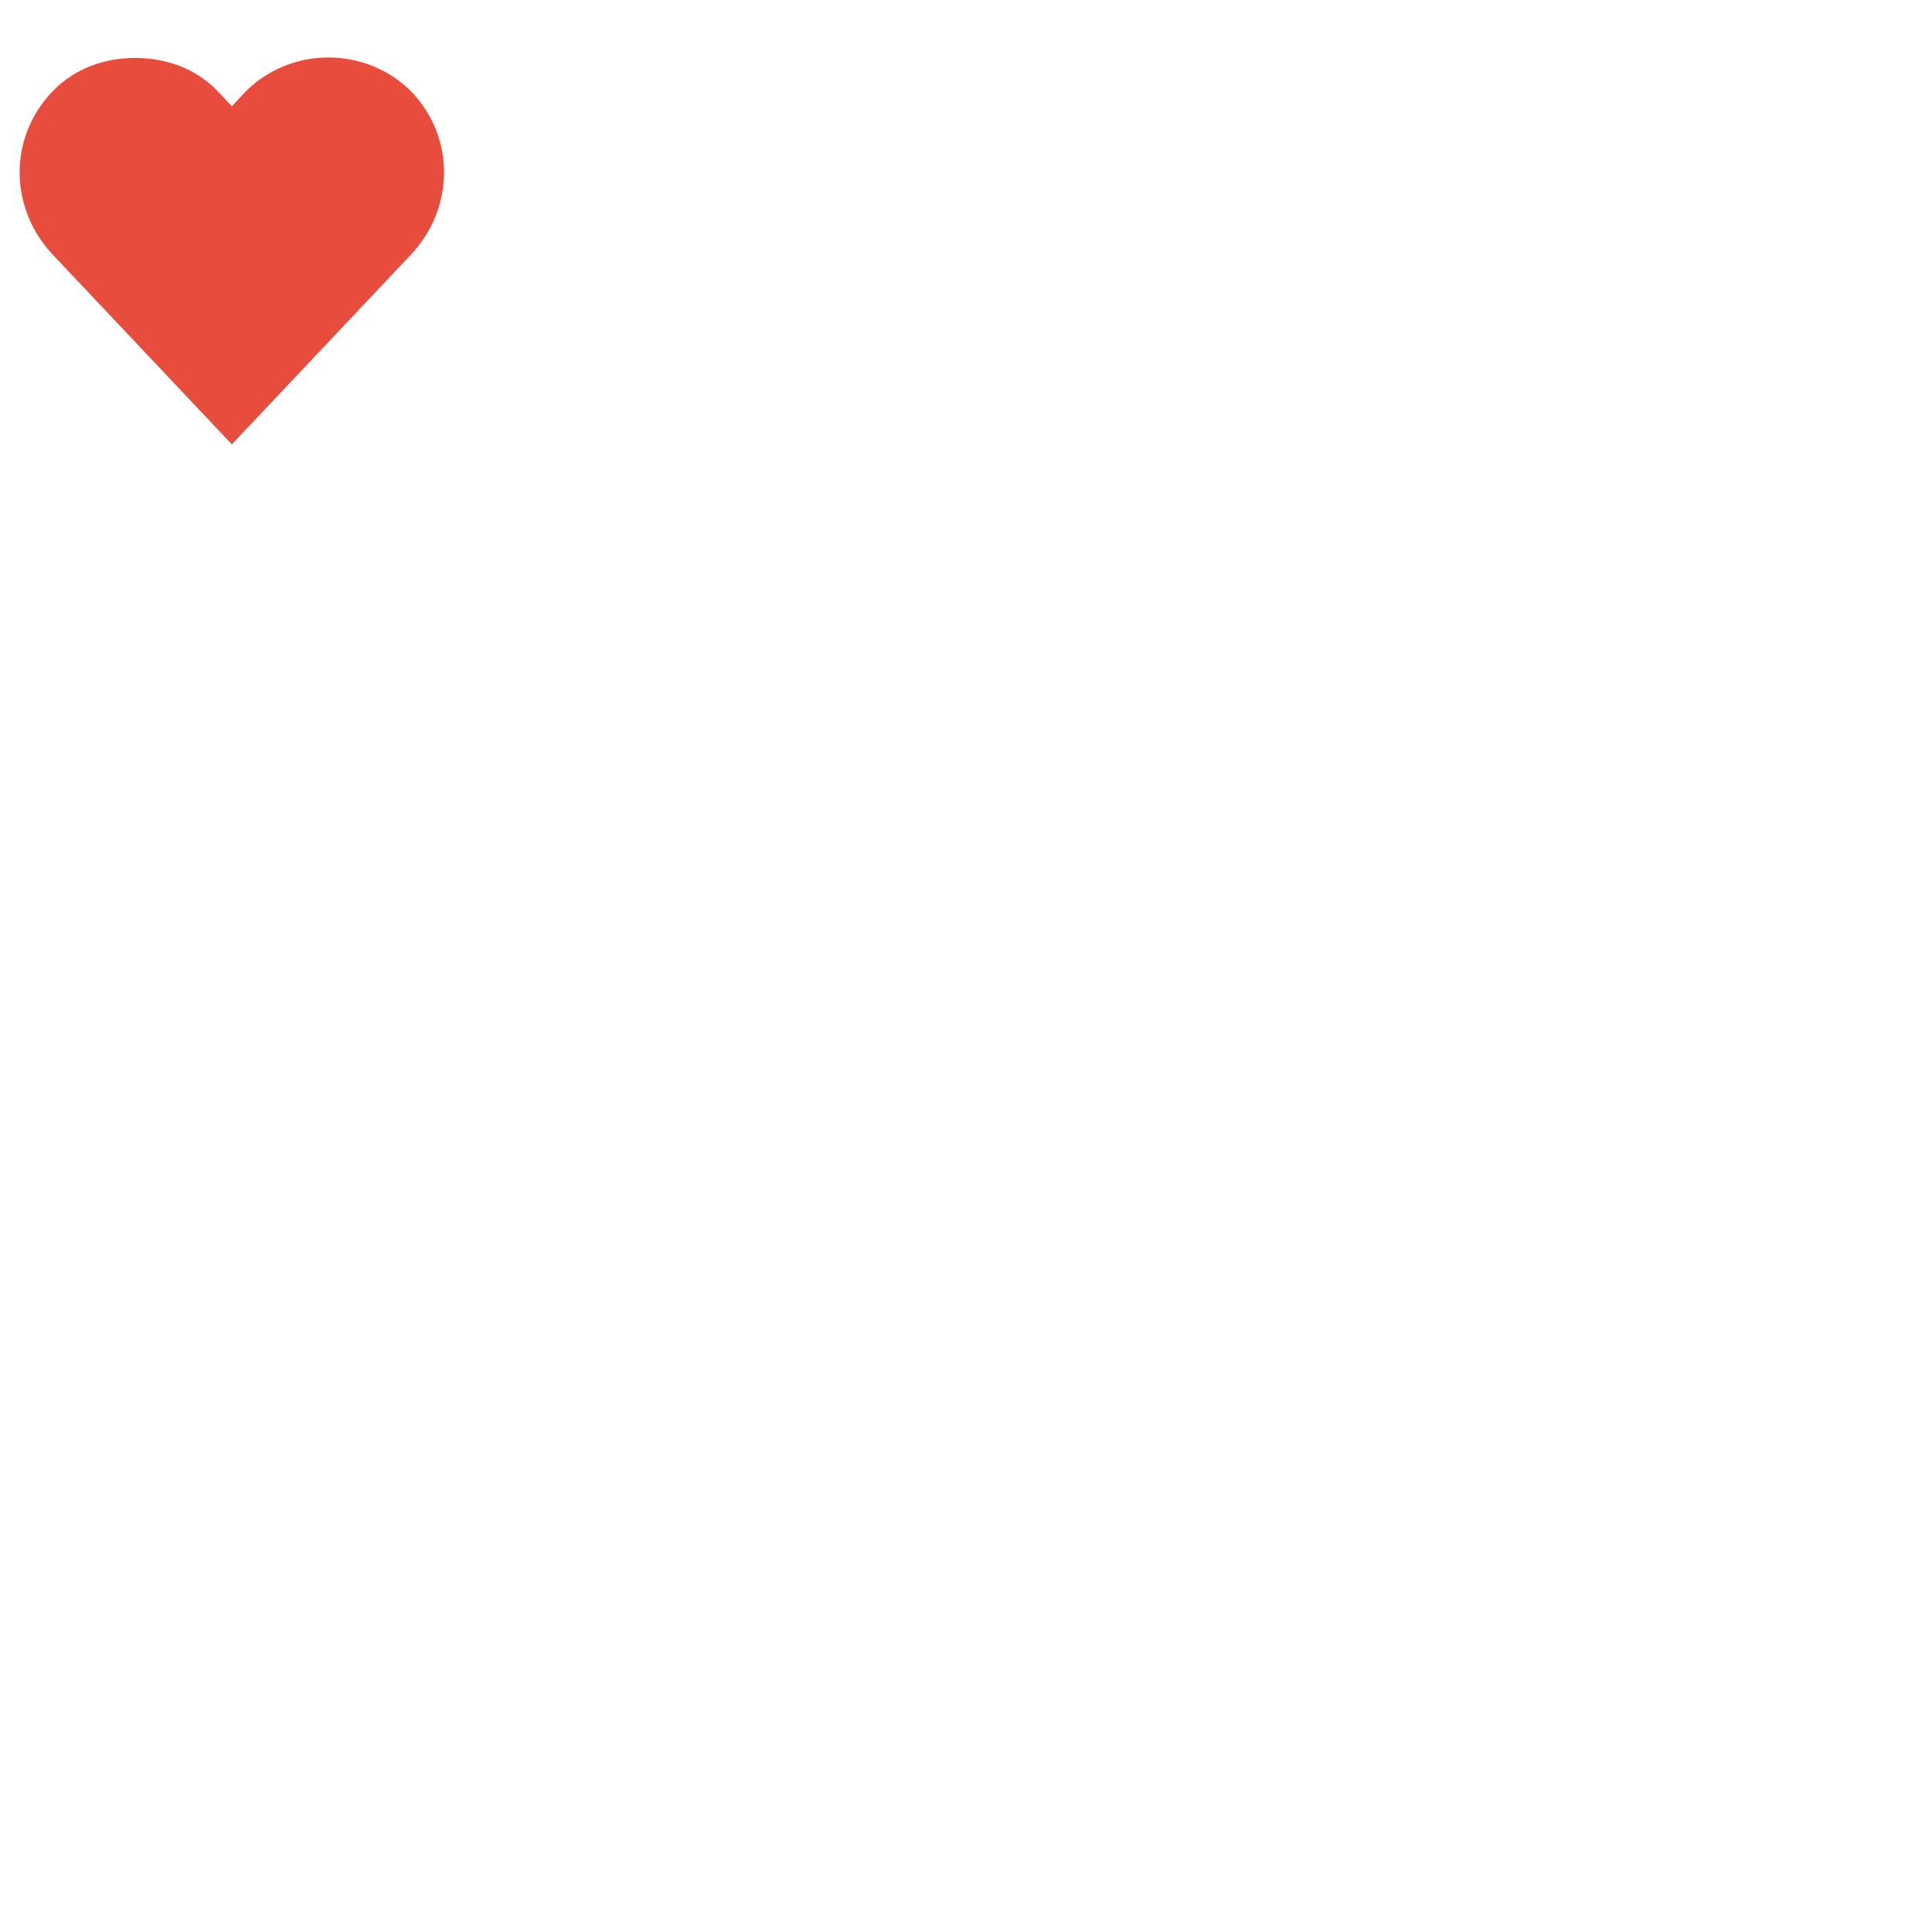
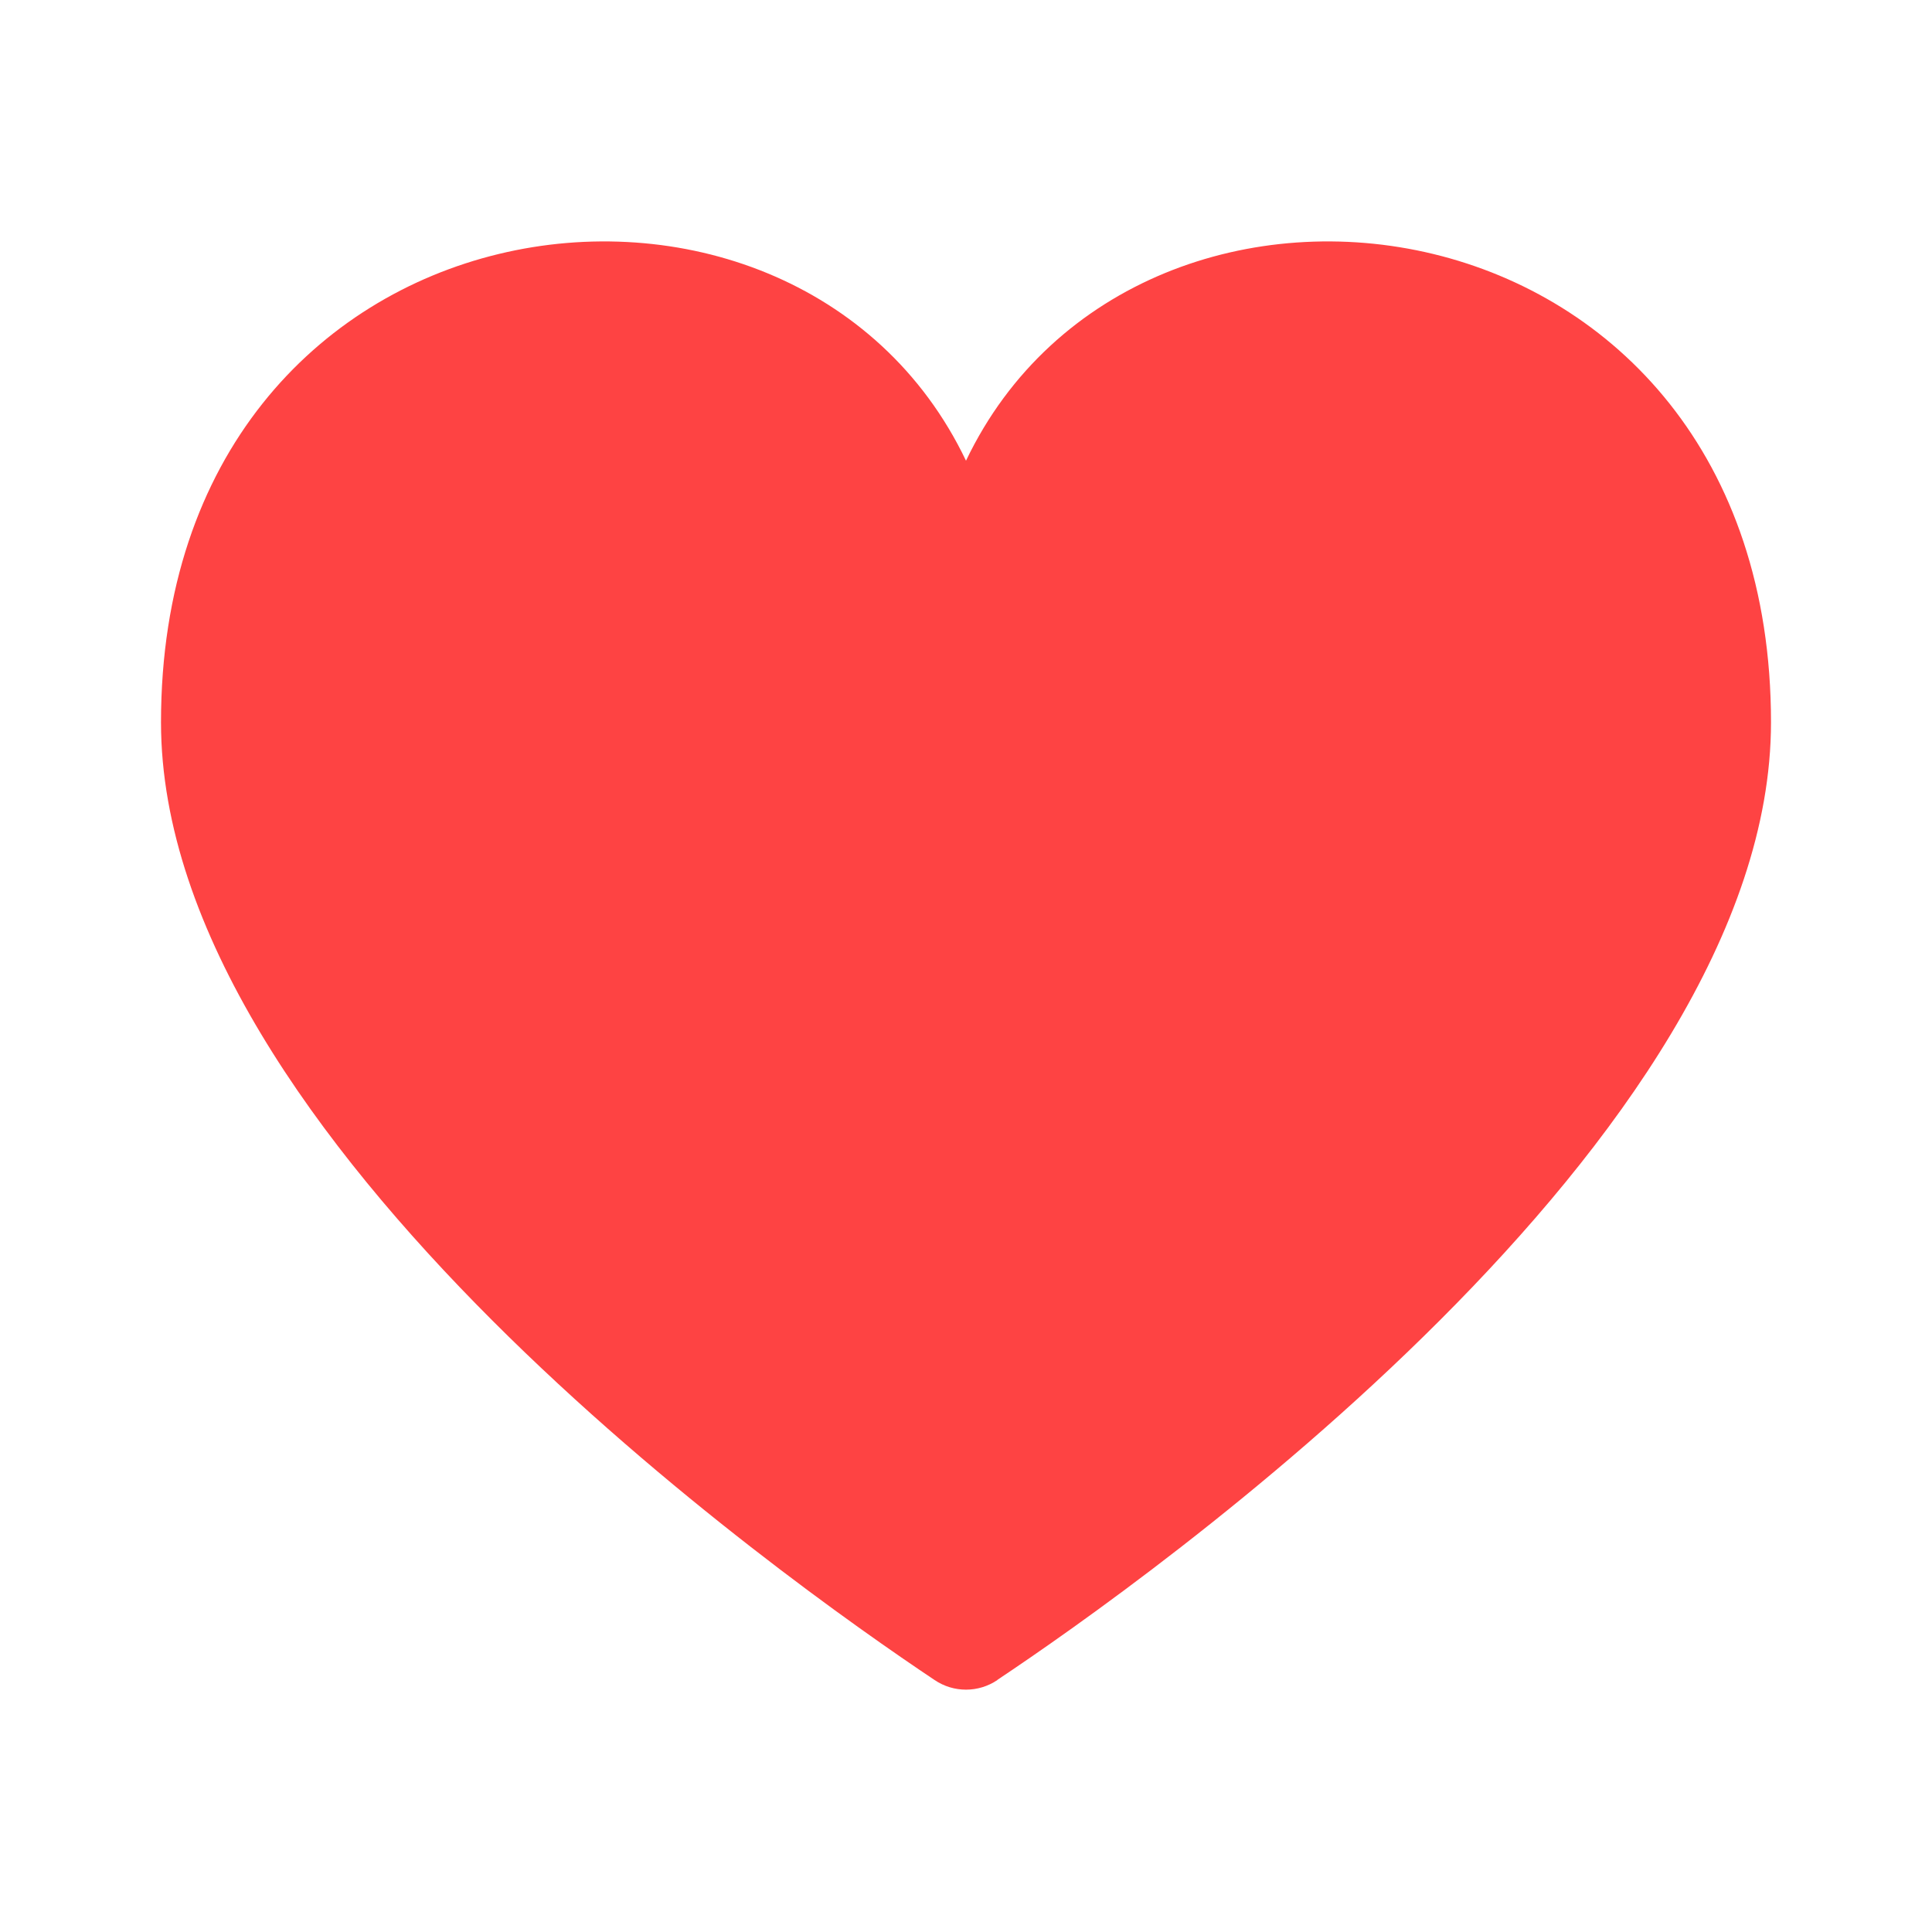
- <svg xmlns="http://www.w3.org/2000/svg" version="1.0" width="100pt" height="100pt" viewBox="0 0 100 100" preserveAspectRatio="xMidYMid meet">
-   <g transform="translate(0 -1028.4)" fill="#e74c3c" stroke="none">
-     <path d="m7 1031.4c-1.536 0-3.078 0.5-4.25 1.7-2.343 2.4-2.279 6.1 0 8.5l9.25 9.8 9.25-9.8c2.279-2.4 2.343-6.1 0-8.5-2.343-2.3-6.157-2.3-8.5 0l-0.75 0.8-0.75-0.8c-1.172-1.2-2.715-1.7-4.25-1.7z" />
+ <svg xmlns="http://www.w3.org/2000/svg" width="100px" height="100px" viewBox="0 0 24 24" fill="none" stroke="#000000" stroke-width="0">
+   <g>
+     <path d="M12.39 20.87a.696.696 0 0 1-.78 0C9.764 19.637 2 14.15 2 8.973c0-6.68 7.85-7.75 10-3.25 2.15-4.5 10-3.43 10 3.25 0 5.178-7.764 10.664-9.61 11.895z" fill="#fe4343" />
  </g>
</svg>
